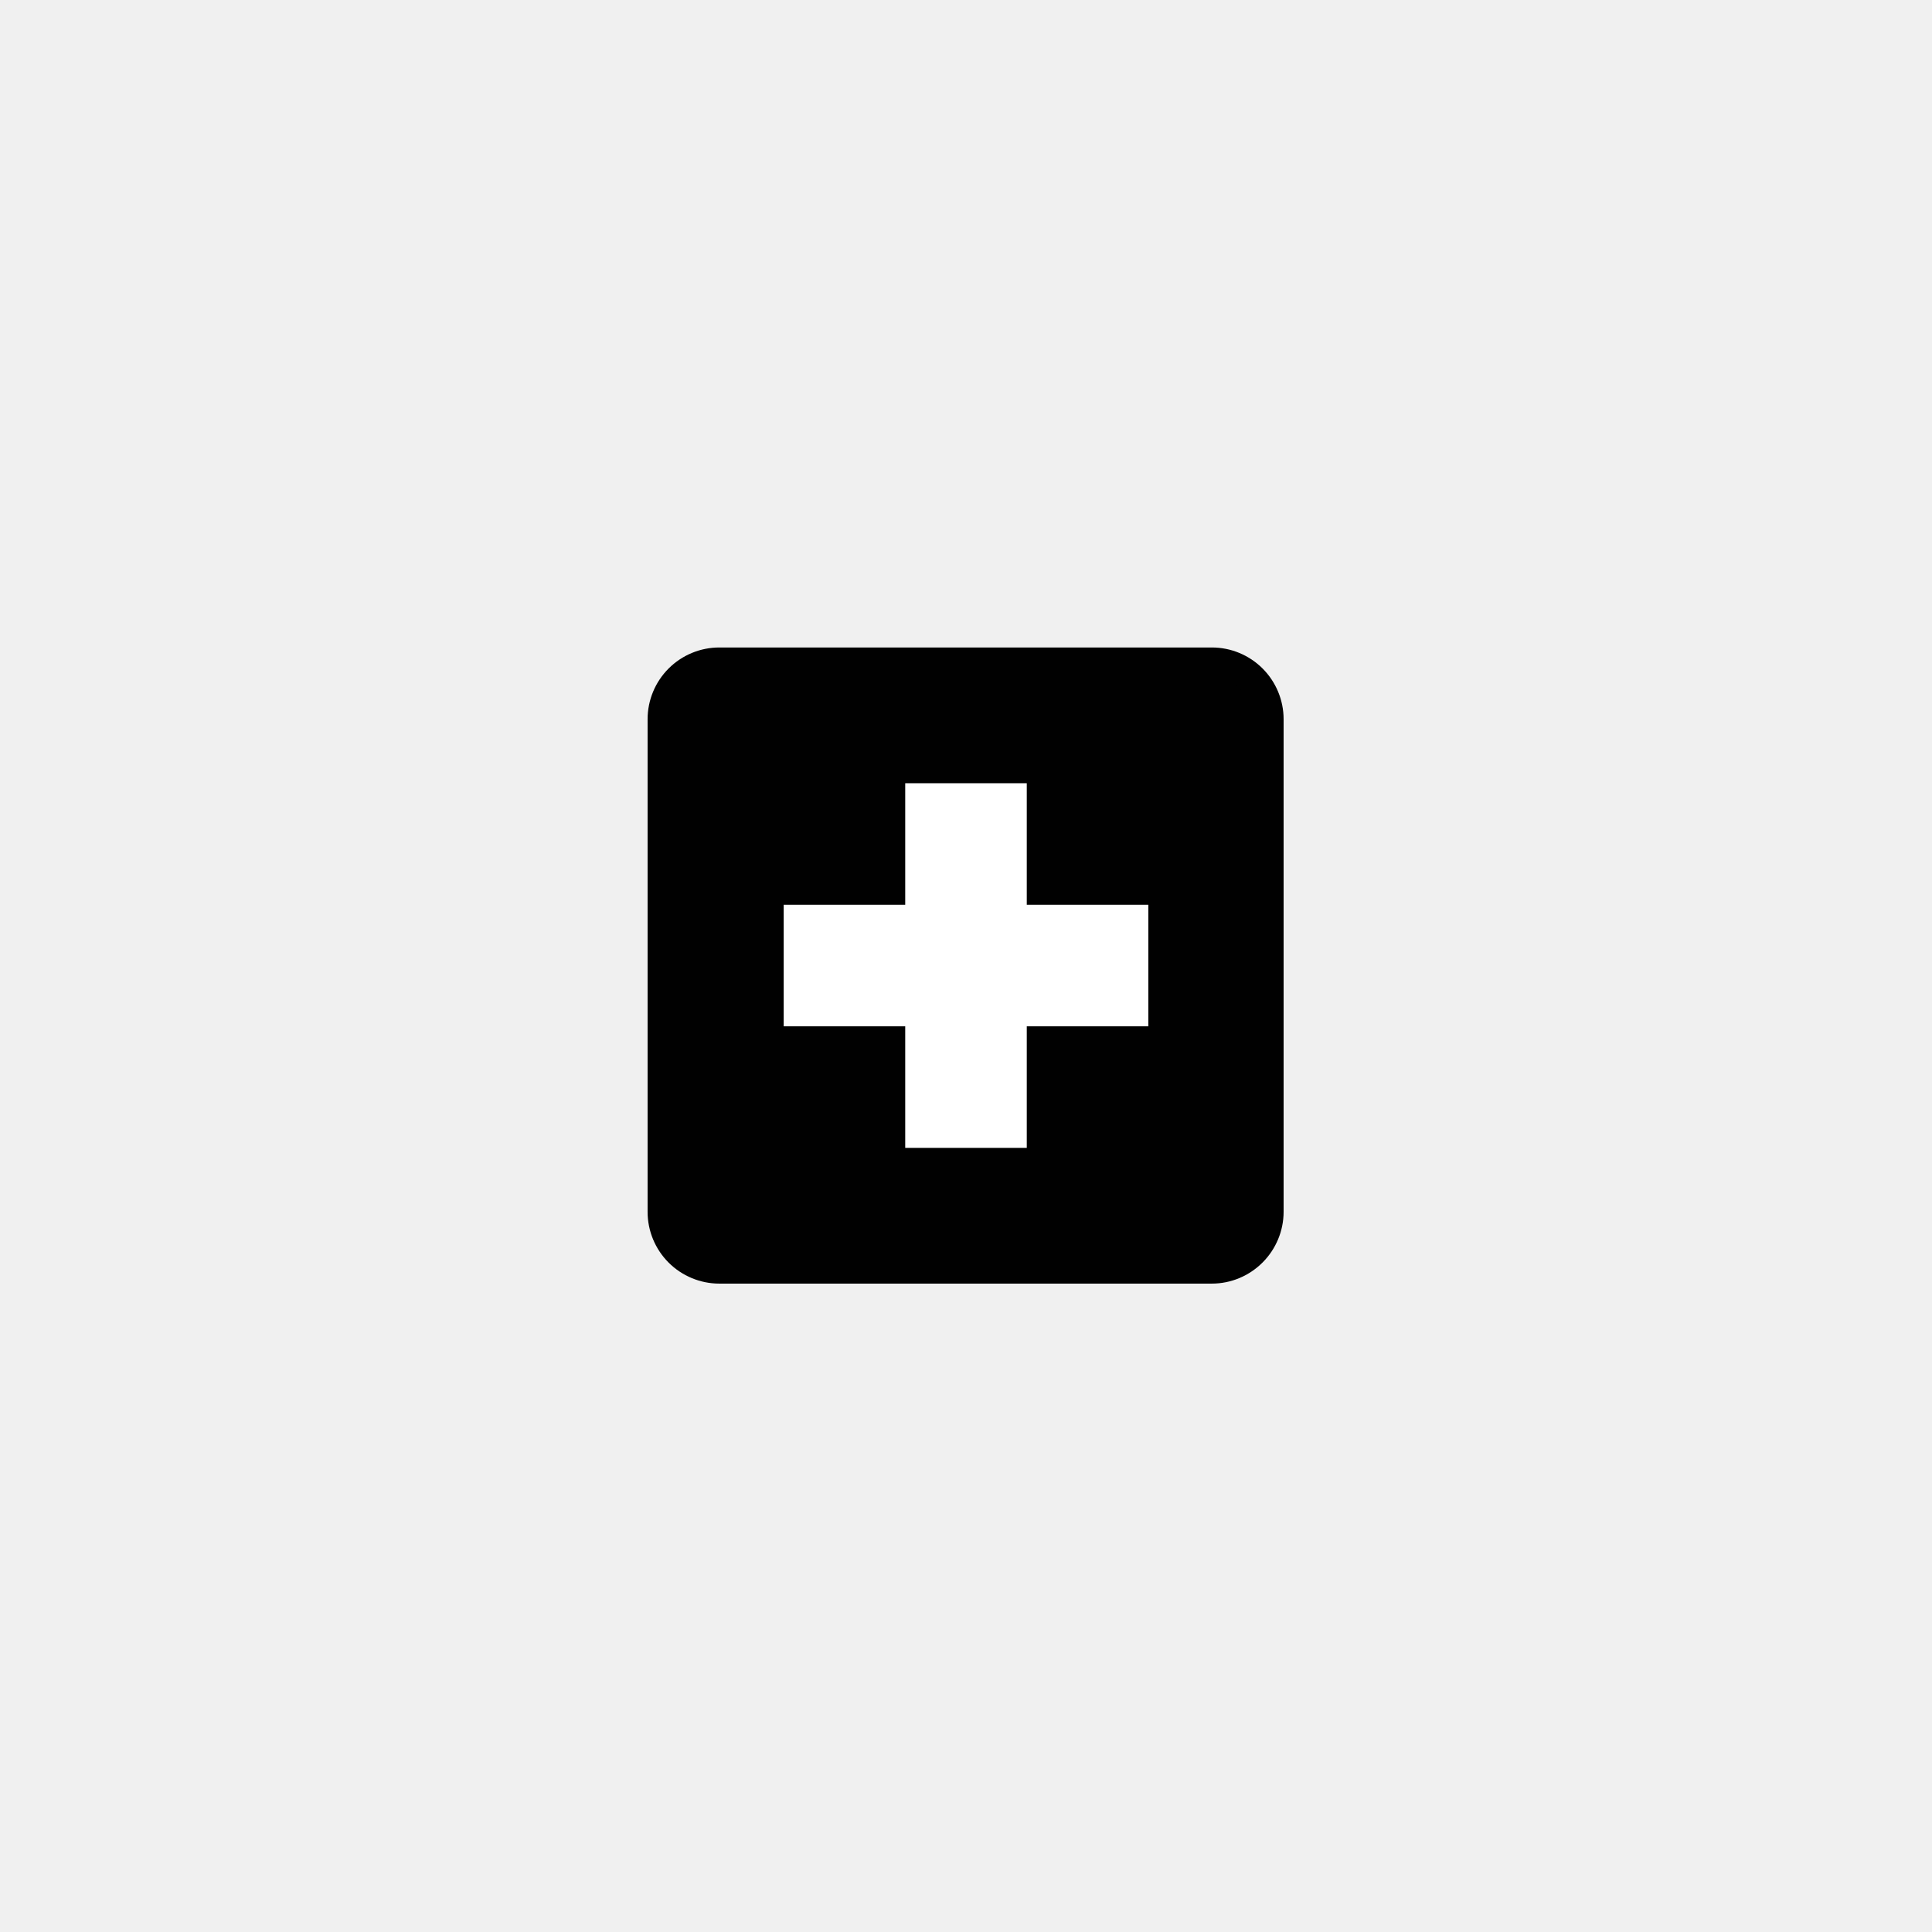
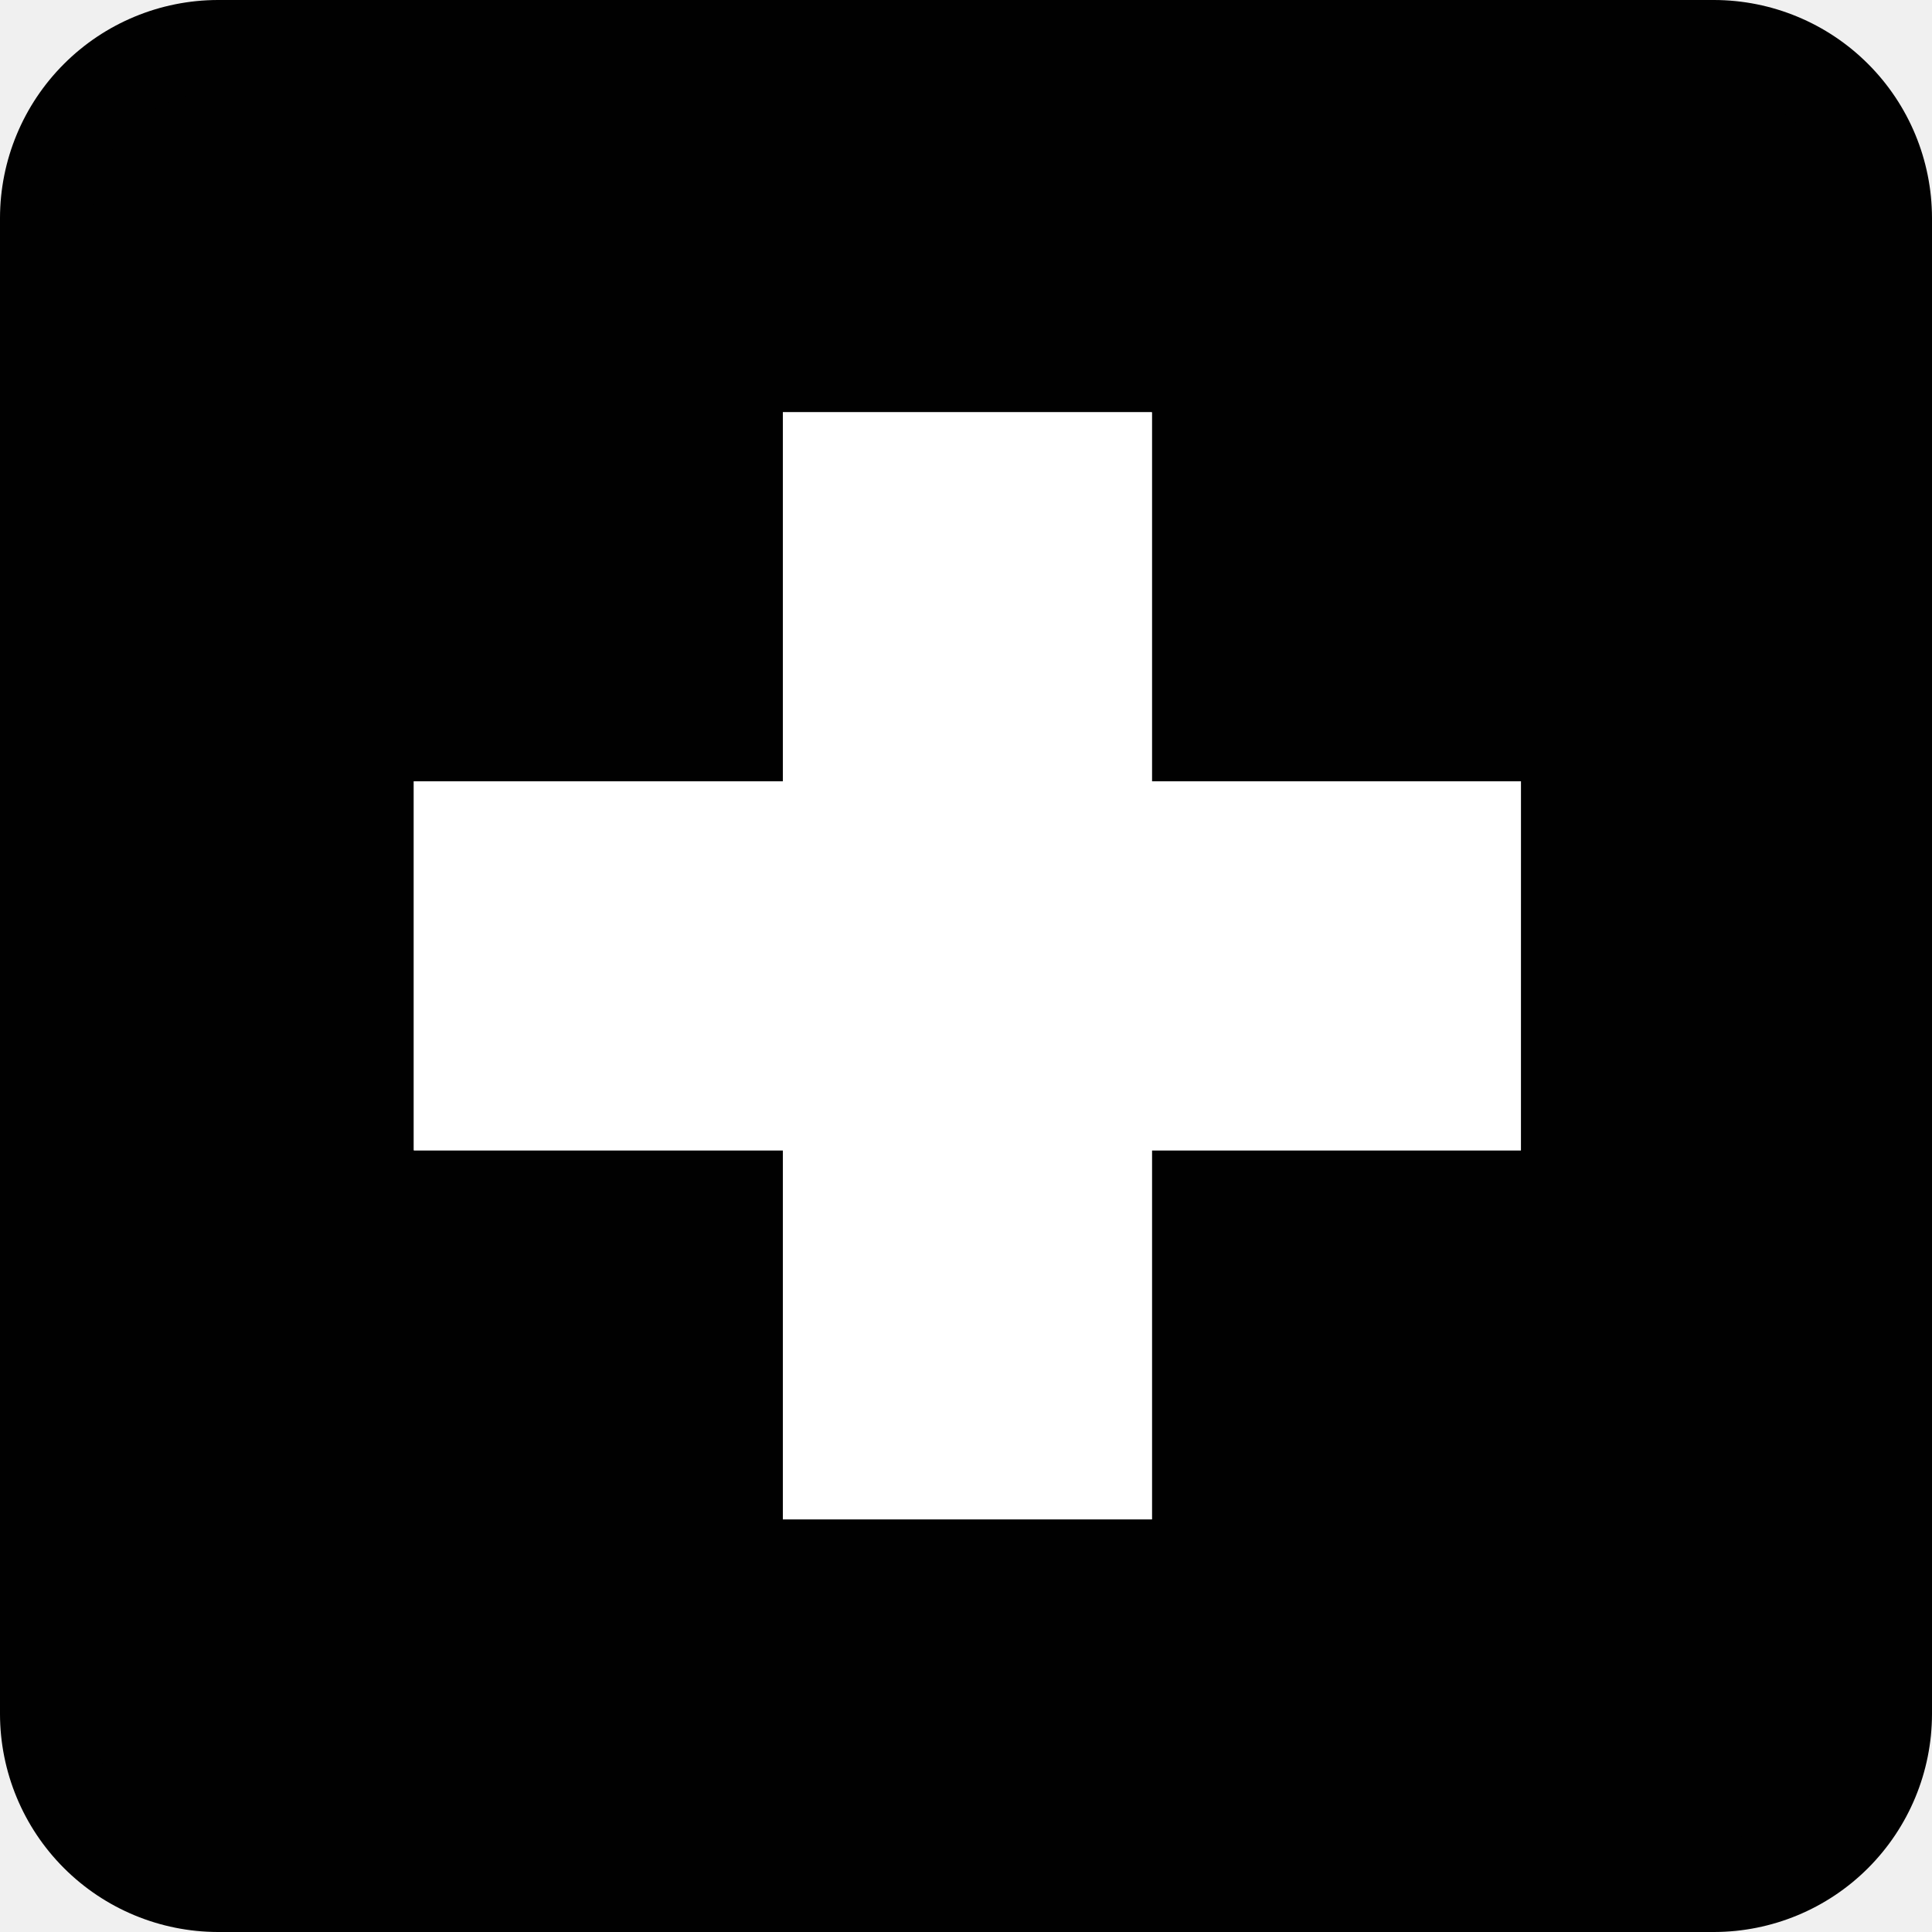
- <svg xmlns="http://www.w3.org/2000/svg" version="1.1" id="Layer_1" x="0px" y="0px" viewBox="0 0 1700.8 1700.8" style="enable-background:new 0 0 1700.8 1700.8;" xml:space="preserve">
-   <style type="text/css">
- 	.st0{fill:#010101;}
- 	.st1{fill:#FFFFFF;}
- </style>
-   <path class="st0" d="M1055.6,1110.3H644.4c-30.2,0-54.7-24.5-54.7-54.7V644.3c0-30.2,24.5-54.7,54.7-54.7h411.3  c30.2,0,54.7,24.5,54.7,54.7v411.3C1110.4,1085.8,1085.9,1110.3,1055.6,1110.3z" />
+ <svg xmlns="http://www.w3.org/2000/svg" id="Layer_1" viewBox="0 0 700 700">
+   <defs>
+     <style>.cls-1{fill:#010101;}.cls-2{fill:#fff;}</style>
+   </defs>
+   <path class="cls-1" d="M620.73,24.47H79.28c-30.23,0-54.74,24.51-54.74,54.74V620.66c0,30.23,24.51,54.74,54.74,54.74H620.73c30.23,0,54.74-24.51,54.74-54.74V79.21c0-30.23-24.51-54.74-54.74-54.74Zm-69.68,392.32h-133.7v133.71h-133.71v-133.71H149.94v-133.71h133.7V149.37h133.71v133.71h133.71v133.71Z" />
  <g>
-     <path class="st0" d="M1066.8,1130H633.2c-16.7,0-32.8-6.7-44.6-18.5s-18.5-27.9-18.5-44.6V633.1c0-16.7,6.7-32.8,18.5-44.6   s27.9-18.5,44.6-18.5h433.7c16.7,0,32.8,6.7,44.6,18.5c11.8,11.8,18.5,27.9,18.5,44.6v433.7c0,16.7-6.7,32.8-18.5,44.6   C1099.6,1123.3,1083.6,1130,1066.8,1130z M633.2,596.7c-9.6,0-18.9,3.8-25.7,10.6c-6.8,6.8-10.6,16.1-10.6,25.7v433.8   c0,9.6,3.8,18.9,10.6,25.7c6.8,6.8,16.1,10.6,25.7,10.6h433.7c9.6,0,18.9-3.8,25.7-10.6c6.8-6.8,10.6-16.1,10.6-25.7V633.2   c0-9.6-3.8-18.9-10.6-25.7c-6.8-6.8-16.1-10.6-25.7-10.6L633.2,596.7z" />
-     <path class="st1" d="M903.9,689.5v107h107l0,107h-107v107h-107v-107h-107v-107h107v-107L903.9,689.5z" />
+     <path class="cls-1" d="M676.84,23.17C662.05,8.37,641.99,.04,621.06,0H78.94C58.02,.04,37.96,8.37,23.17,23.17,8.37,37.96,.04,58.02,0,78.94V621.06c.04,20.93,8.37,40.99,23.17,55.78,14.79,14.79,34.85,23.12,55.77,23.16H621.06c20.93-.04,40.99-8.36,55.78-23.16,14.79-14.79,23.12-34.85,23.16-55.78V78.94c-.04-20.92-8.36-40.98-23.16-55.77Zm-10.32,597.9c0,12.06-4.79,23.62-13.31,32.14-8.53,8.53-20.09,13.31-32.15,13.31H78.94c-12.05,0-23.62-4.78-32.14-13.31-8.53-8.52-13.31-20.08-13.31-32.14V78.8c0-12.06,4.78-23.62,13.31-32.14,8.52-8.53,20.09-13.31,32.14-13.31l542.12,.15c12.06,0,23.62,4.78,32.15,13.31,8.52,8.52,13.31,20.08,13.31,32.14V621.07Z" />
+     <polygon class="cls-2" points="551.06 283.08 551.05 416.79 417.35 416.79 417.35 550.5 283.64 550.5 283.64 416.79 149.94 416.79 149.94 283.08 283.64 283.08 283.64 149.37 417.35 149.38 417.35 283.08 551.06 283.08" />
  </g>
</svg>
